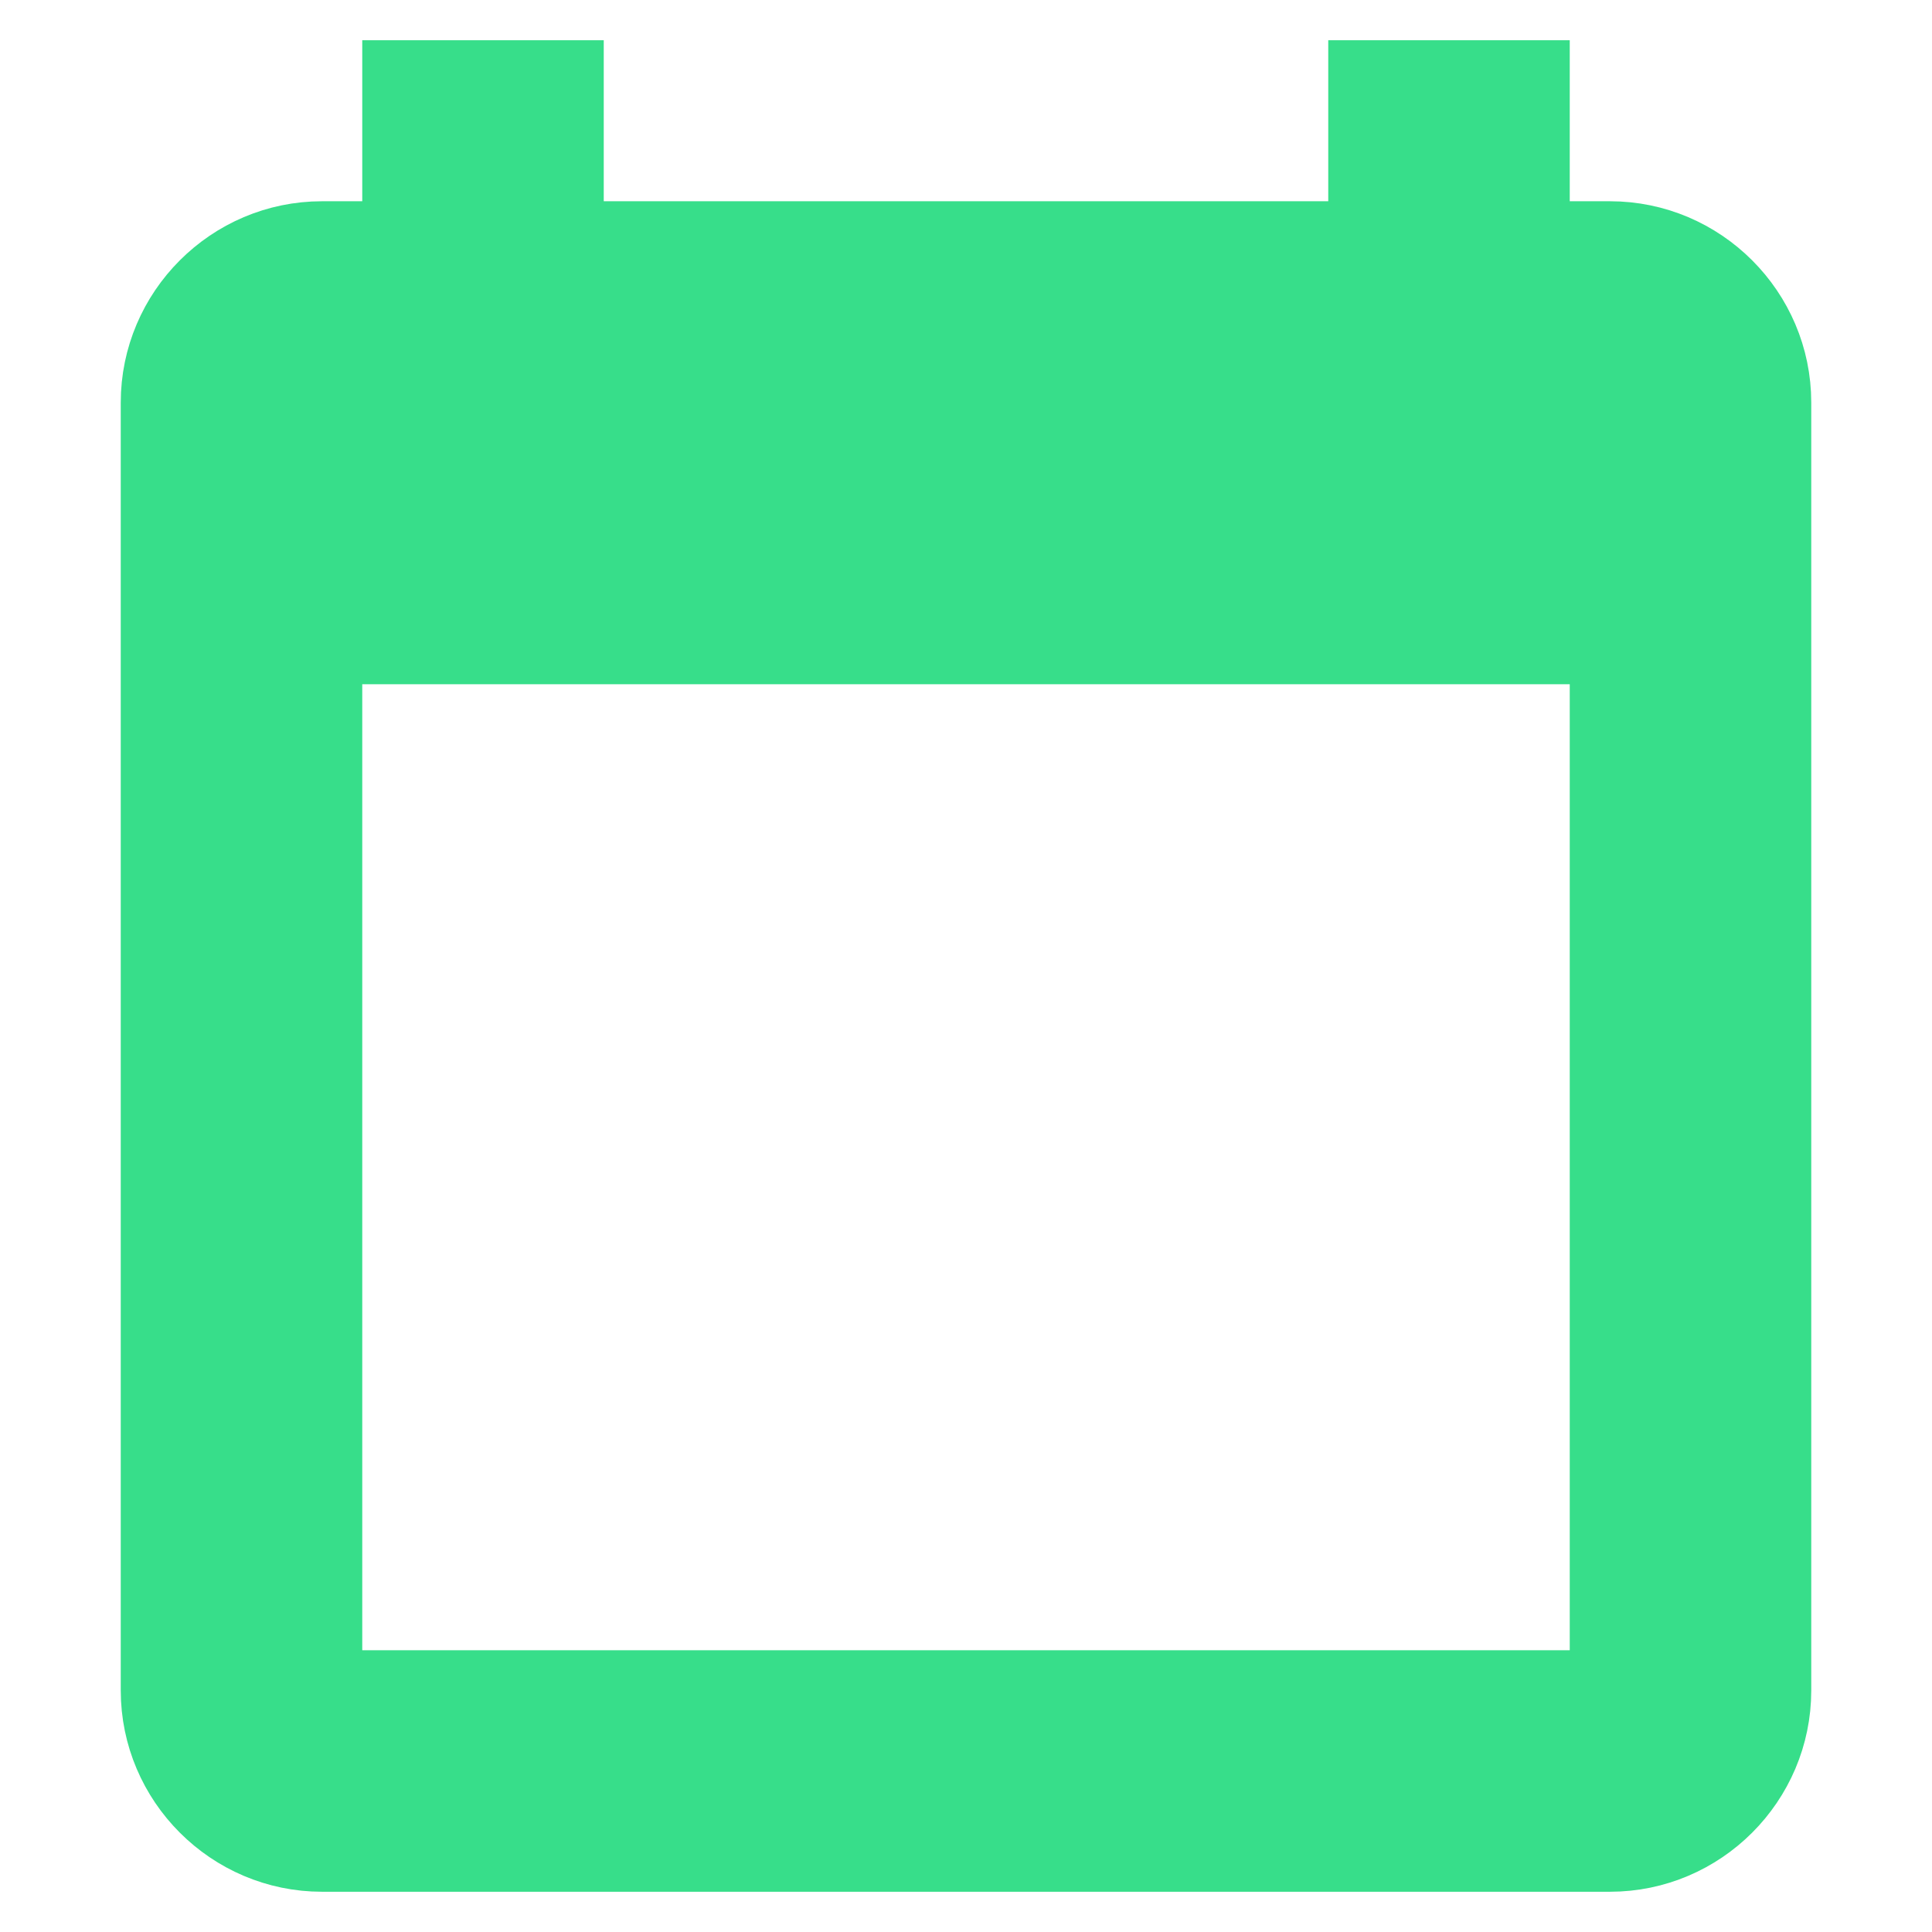
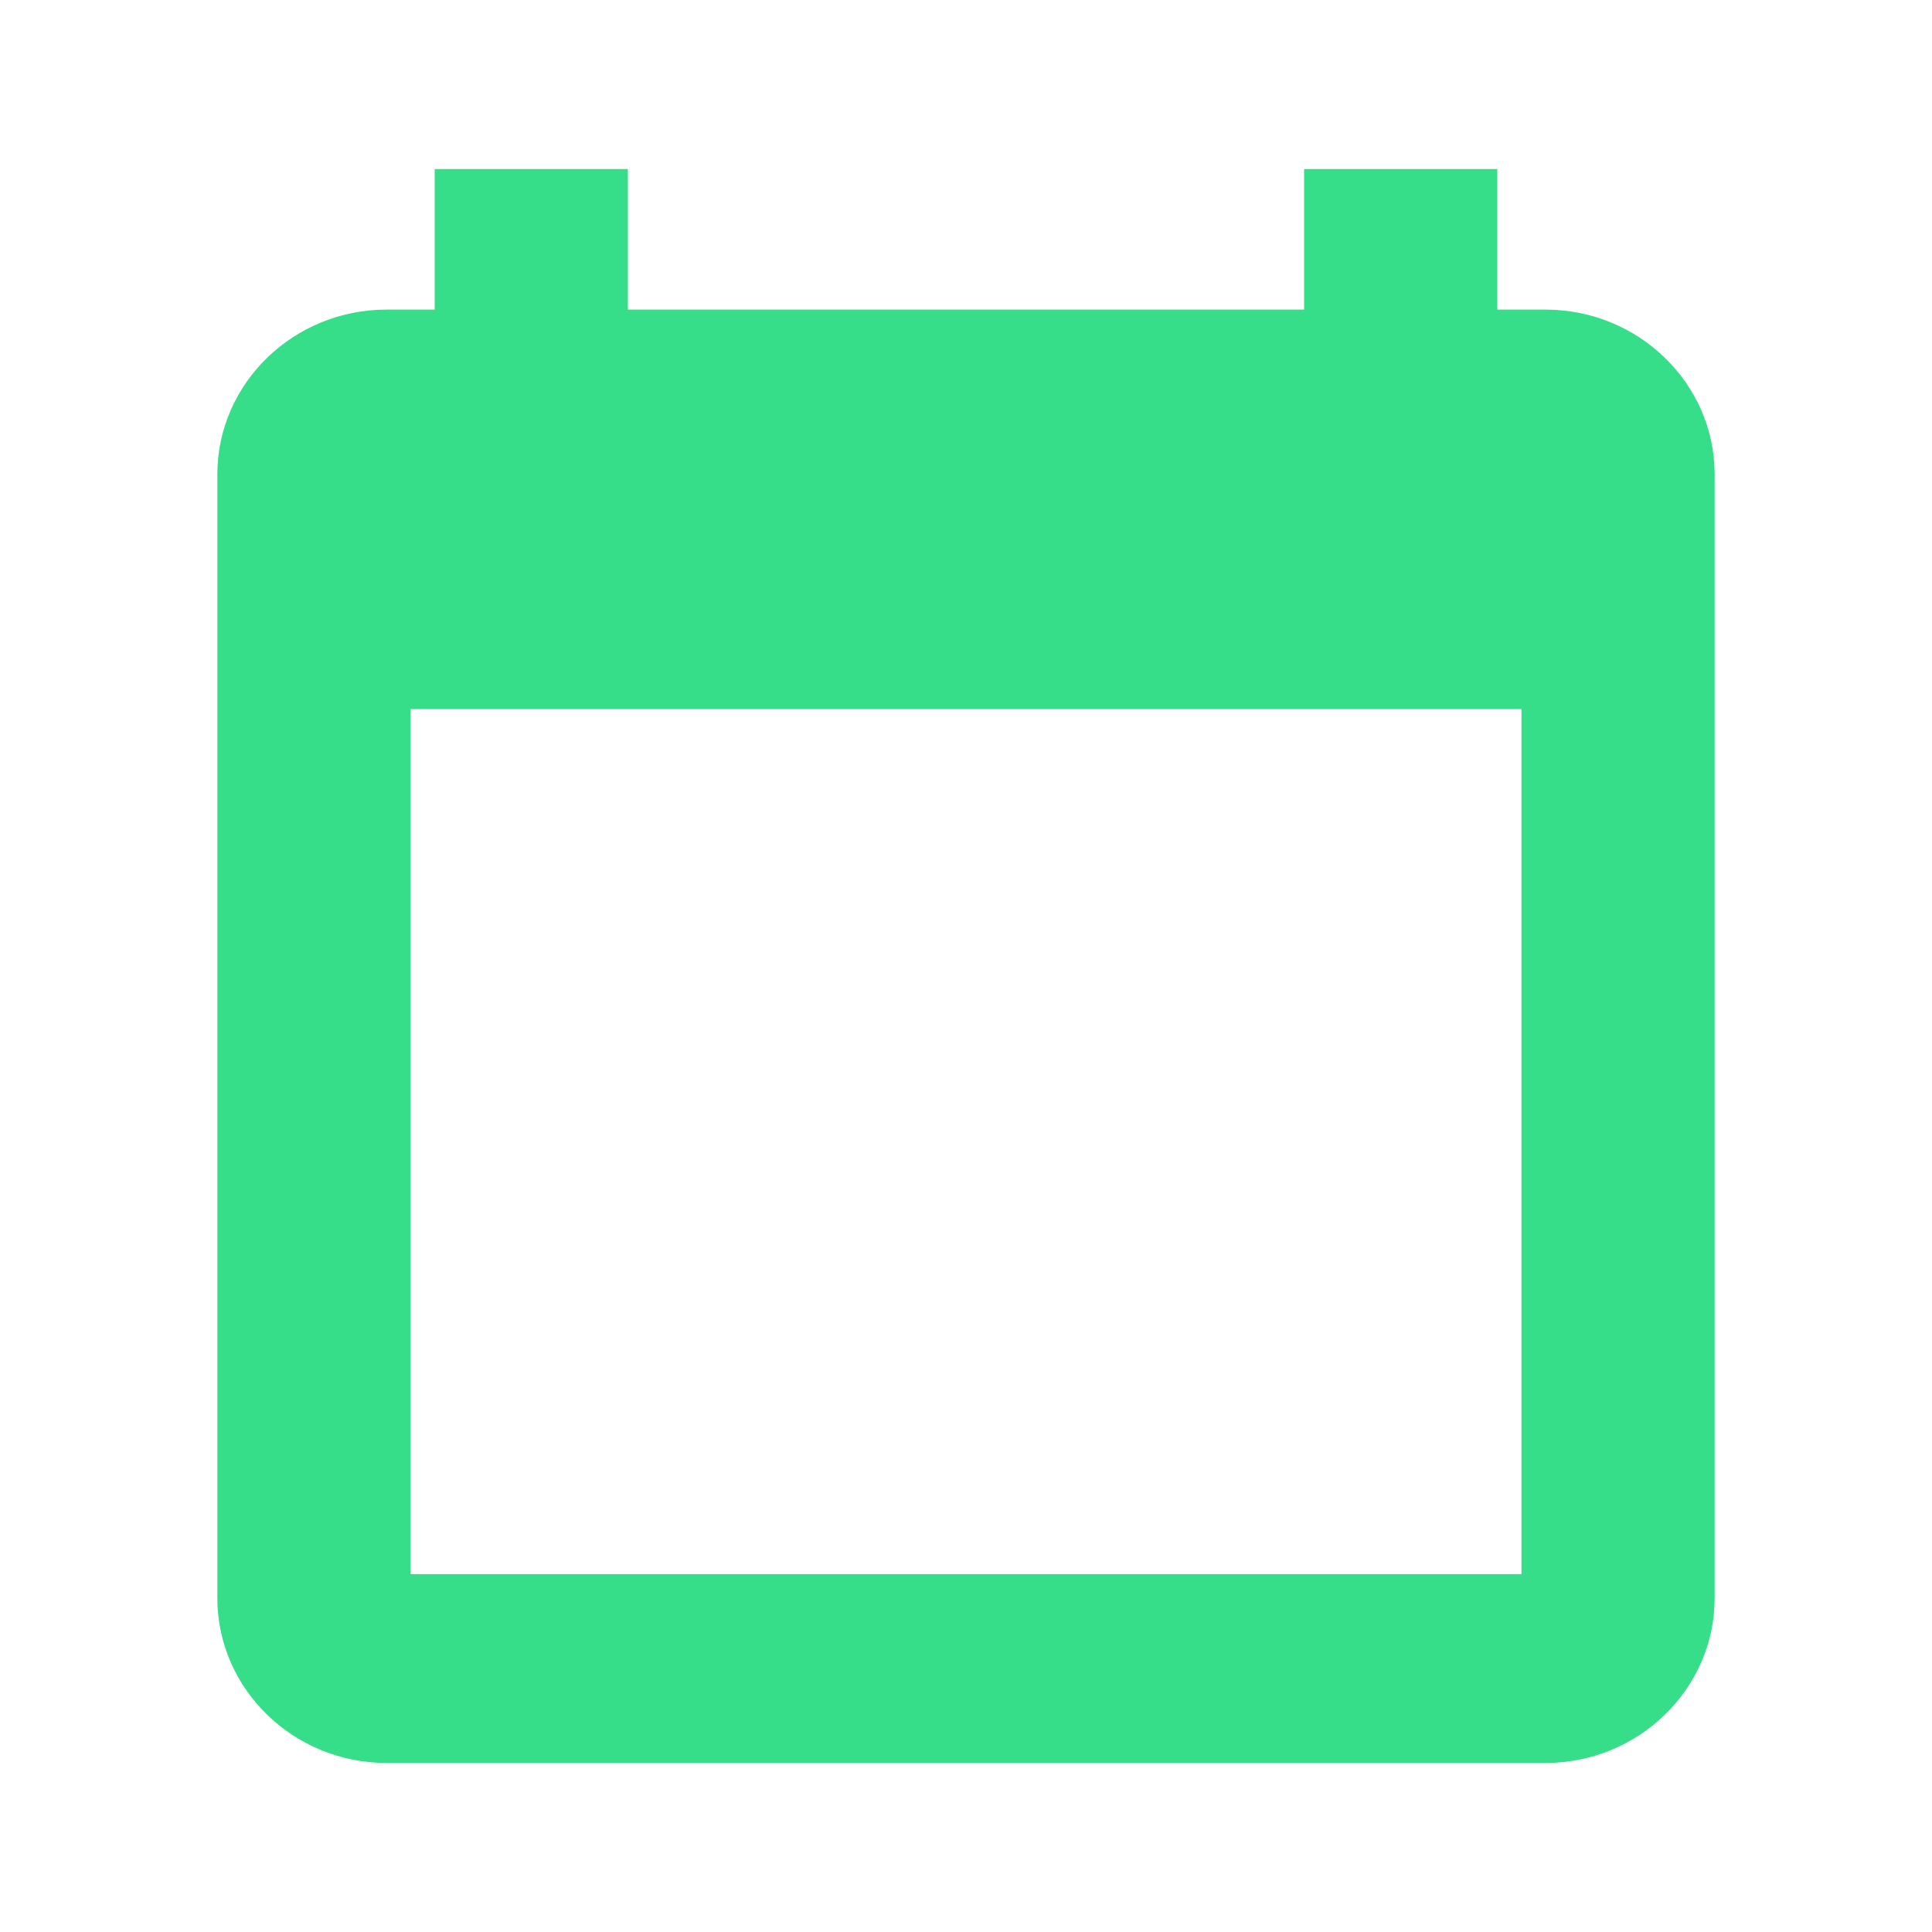
- <svg xmlns="http://www.w3.org/2000/svg" width="24" height="24" viewBox="0 0 24 24" aria-hidden="true">
-   <path d="M20 3h-1V1h-2v2H7V1H5v2H4c-1.1 0-2 .9-2 2v16c0 1.1.9 2 2 2h16c1.1 0 2-.9 2-2V5c0-1.1-.9-2-2-2zm0 18H4V8h16v13z" stroke="#37DE8A" fill="#37DE8A" />
+ <svg xmlns="http://www.w3.org/2000/svg" width="20" height="20" viewBox="0 0 20 20">
+   <path fill="#37DE8A" stroke="#37DE8A" stroke-width=".5" d="M13.5,1.455 L12.75,1.455 L12.75,0 L11.25,0 L11.25,1.455 L3.75,1.455 L3.75,0 L2.25,0 L2.25,1.455 L1.5,1.455 C0.675,1.455 0,2.109 0,2.909 L0,14.545 C0,15.345 0.675,16 1.5,16 L13.5,16 C14.325,16 15,15.345 15,14.545 L15,2.909 C15,2.109 14.325,1.455 13.5,1.455 Z M13.5,14.545 L1.5,14.545 L1.5,5.091 L13.5,5.091 L13.5,14.545 Z" transform="translate(2.5 2)" />
</svg>
